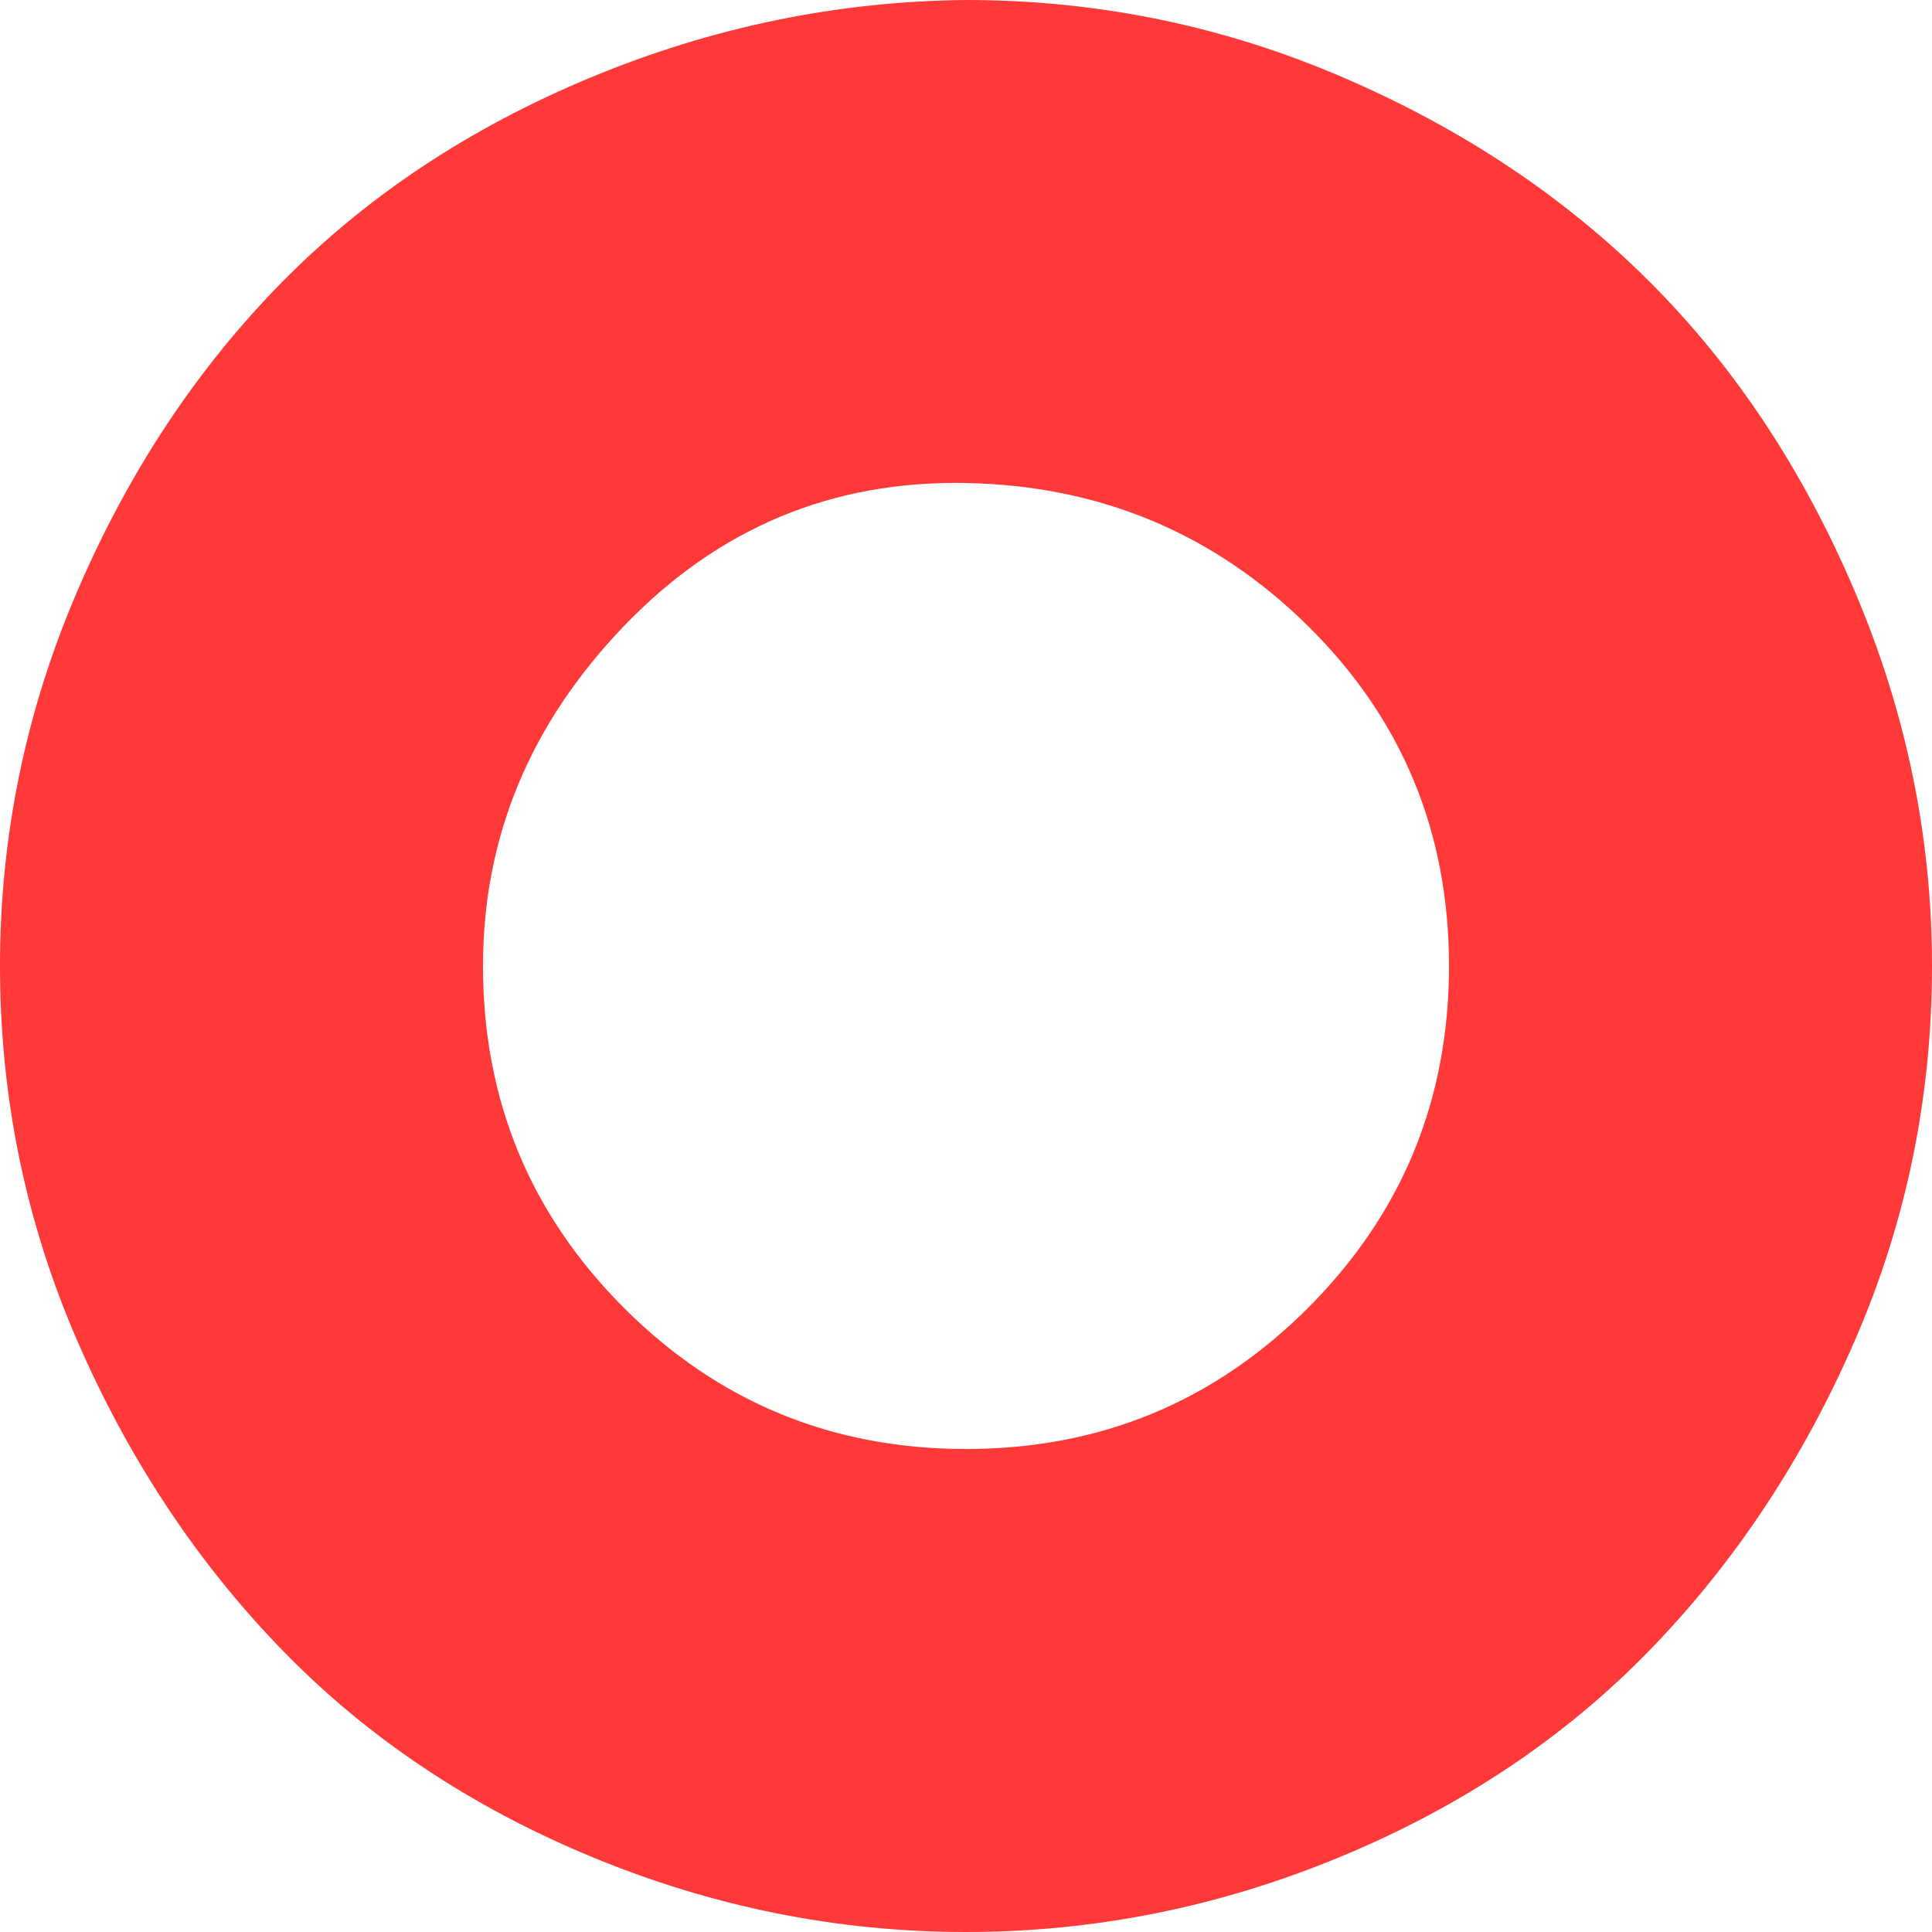
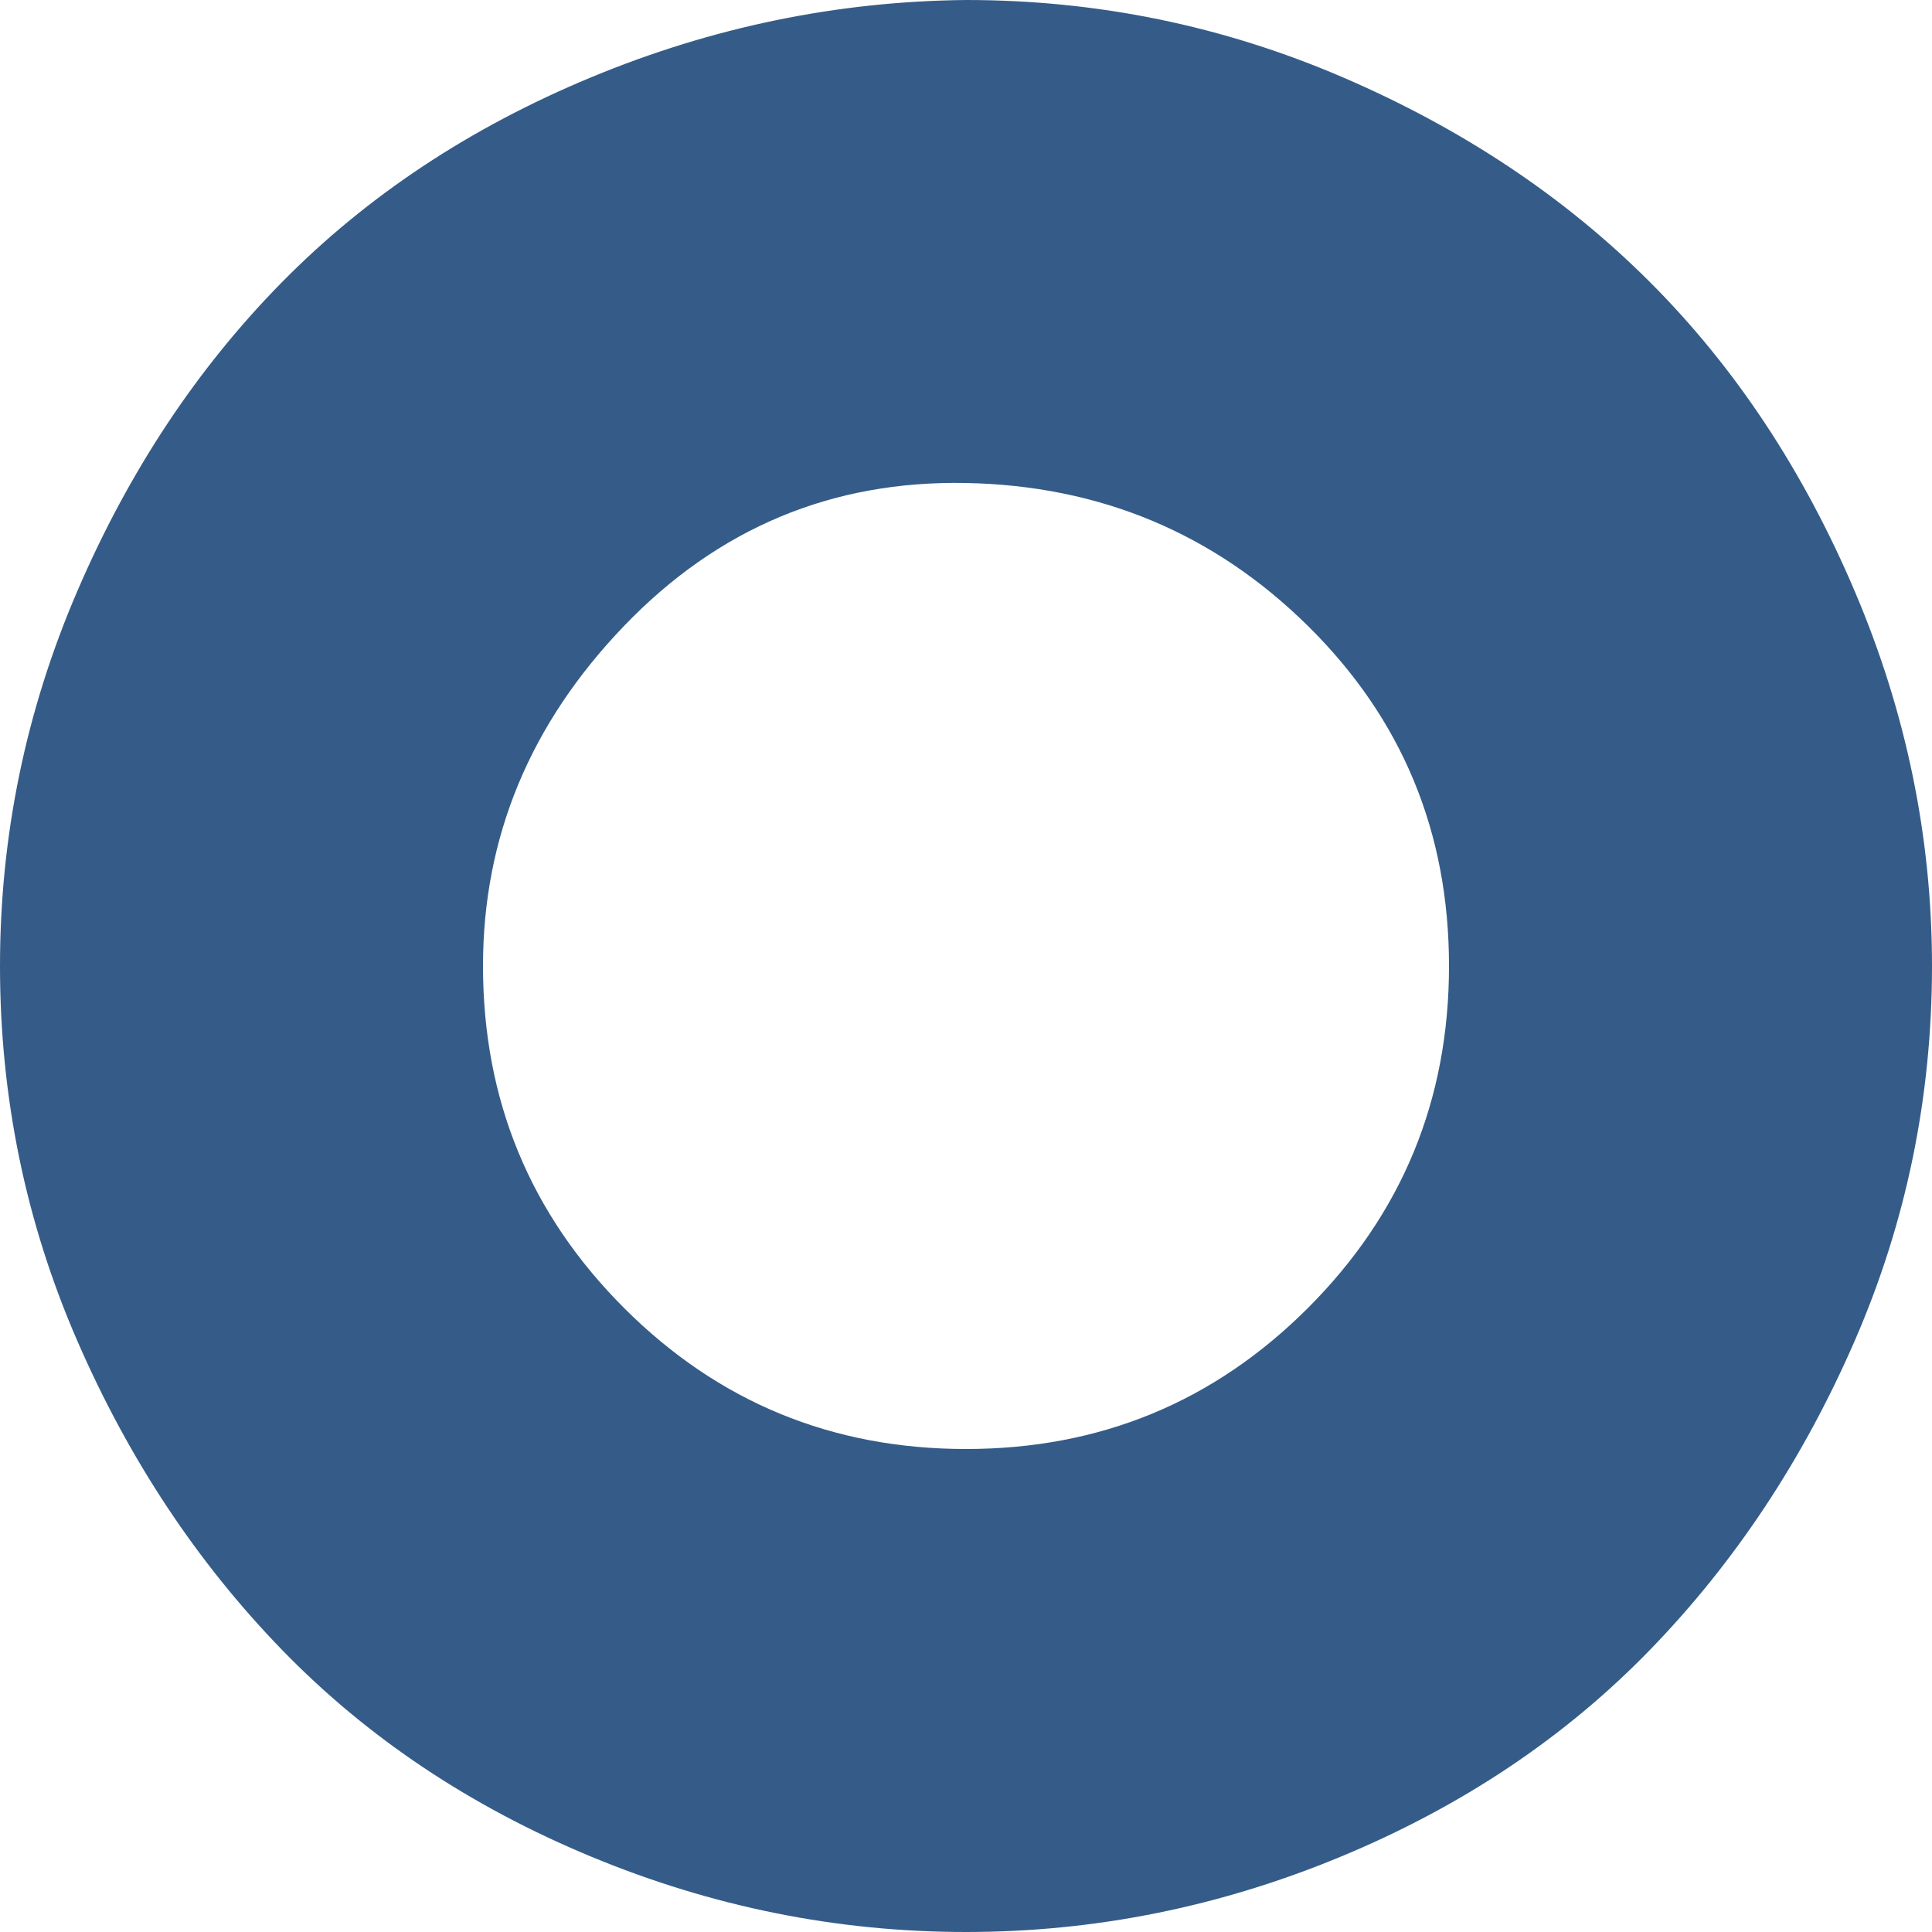
- <svg xmlns="http://www.w3.org/2000/svg" fill="#ff3838" width="800px" height="800px" viewBox="0 0 32.00 32.00" version="1.1" stroke="#ff3838" stroke-width="0">
+ <svg xmlns="http://www.w3.org/2000/svg" fill="#355c88" width="800px" height="800px" viewBox="0 0 32.00 32.00" version="1.1" stroke="#355c88" stroke-width="0">
  <g id="SVGRepo_bgCarrier" stroke-width="0" />
  <g id="SVGRepo_tracerCarrier" stroke-linecap="round" stroke-linejoin="round" stroke="#CCCCCC" stroke-width="1.024" />
  <g id="SVGRepo_iconCarrier">
    <path d="M0 16q0-3.232 1.28-6.208t3.392-5.12 5.12-3.392 6.208-1.28q3.264 0 6.24 1.28t5.088 3.392 3.392 5.12 1.28 6.208q0 3.264-1.28 6.208t-3.392 5.12-5.12 3.424-6.208 1.248-6.208-1.248-5.12-3.424-3.392-5.12-1.28-6.208zM8 16q0 3.328 2.336 5.664t5.664 2.336 5.664-2.336 2.336-5.664-2.336-5.632-5.664-2.368-5.664 2.368-2.336 5.632z" />
  </g>
</svg>
